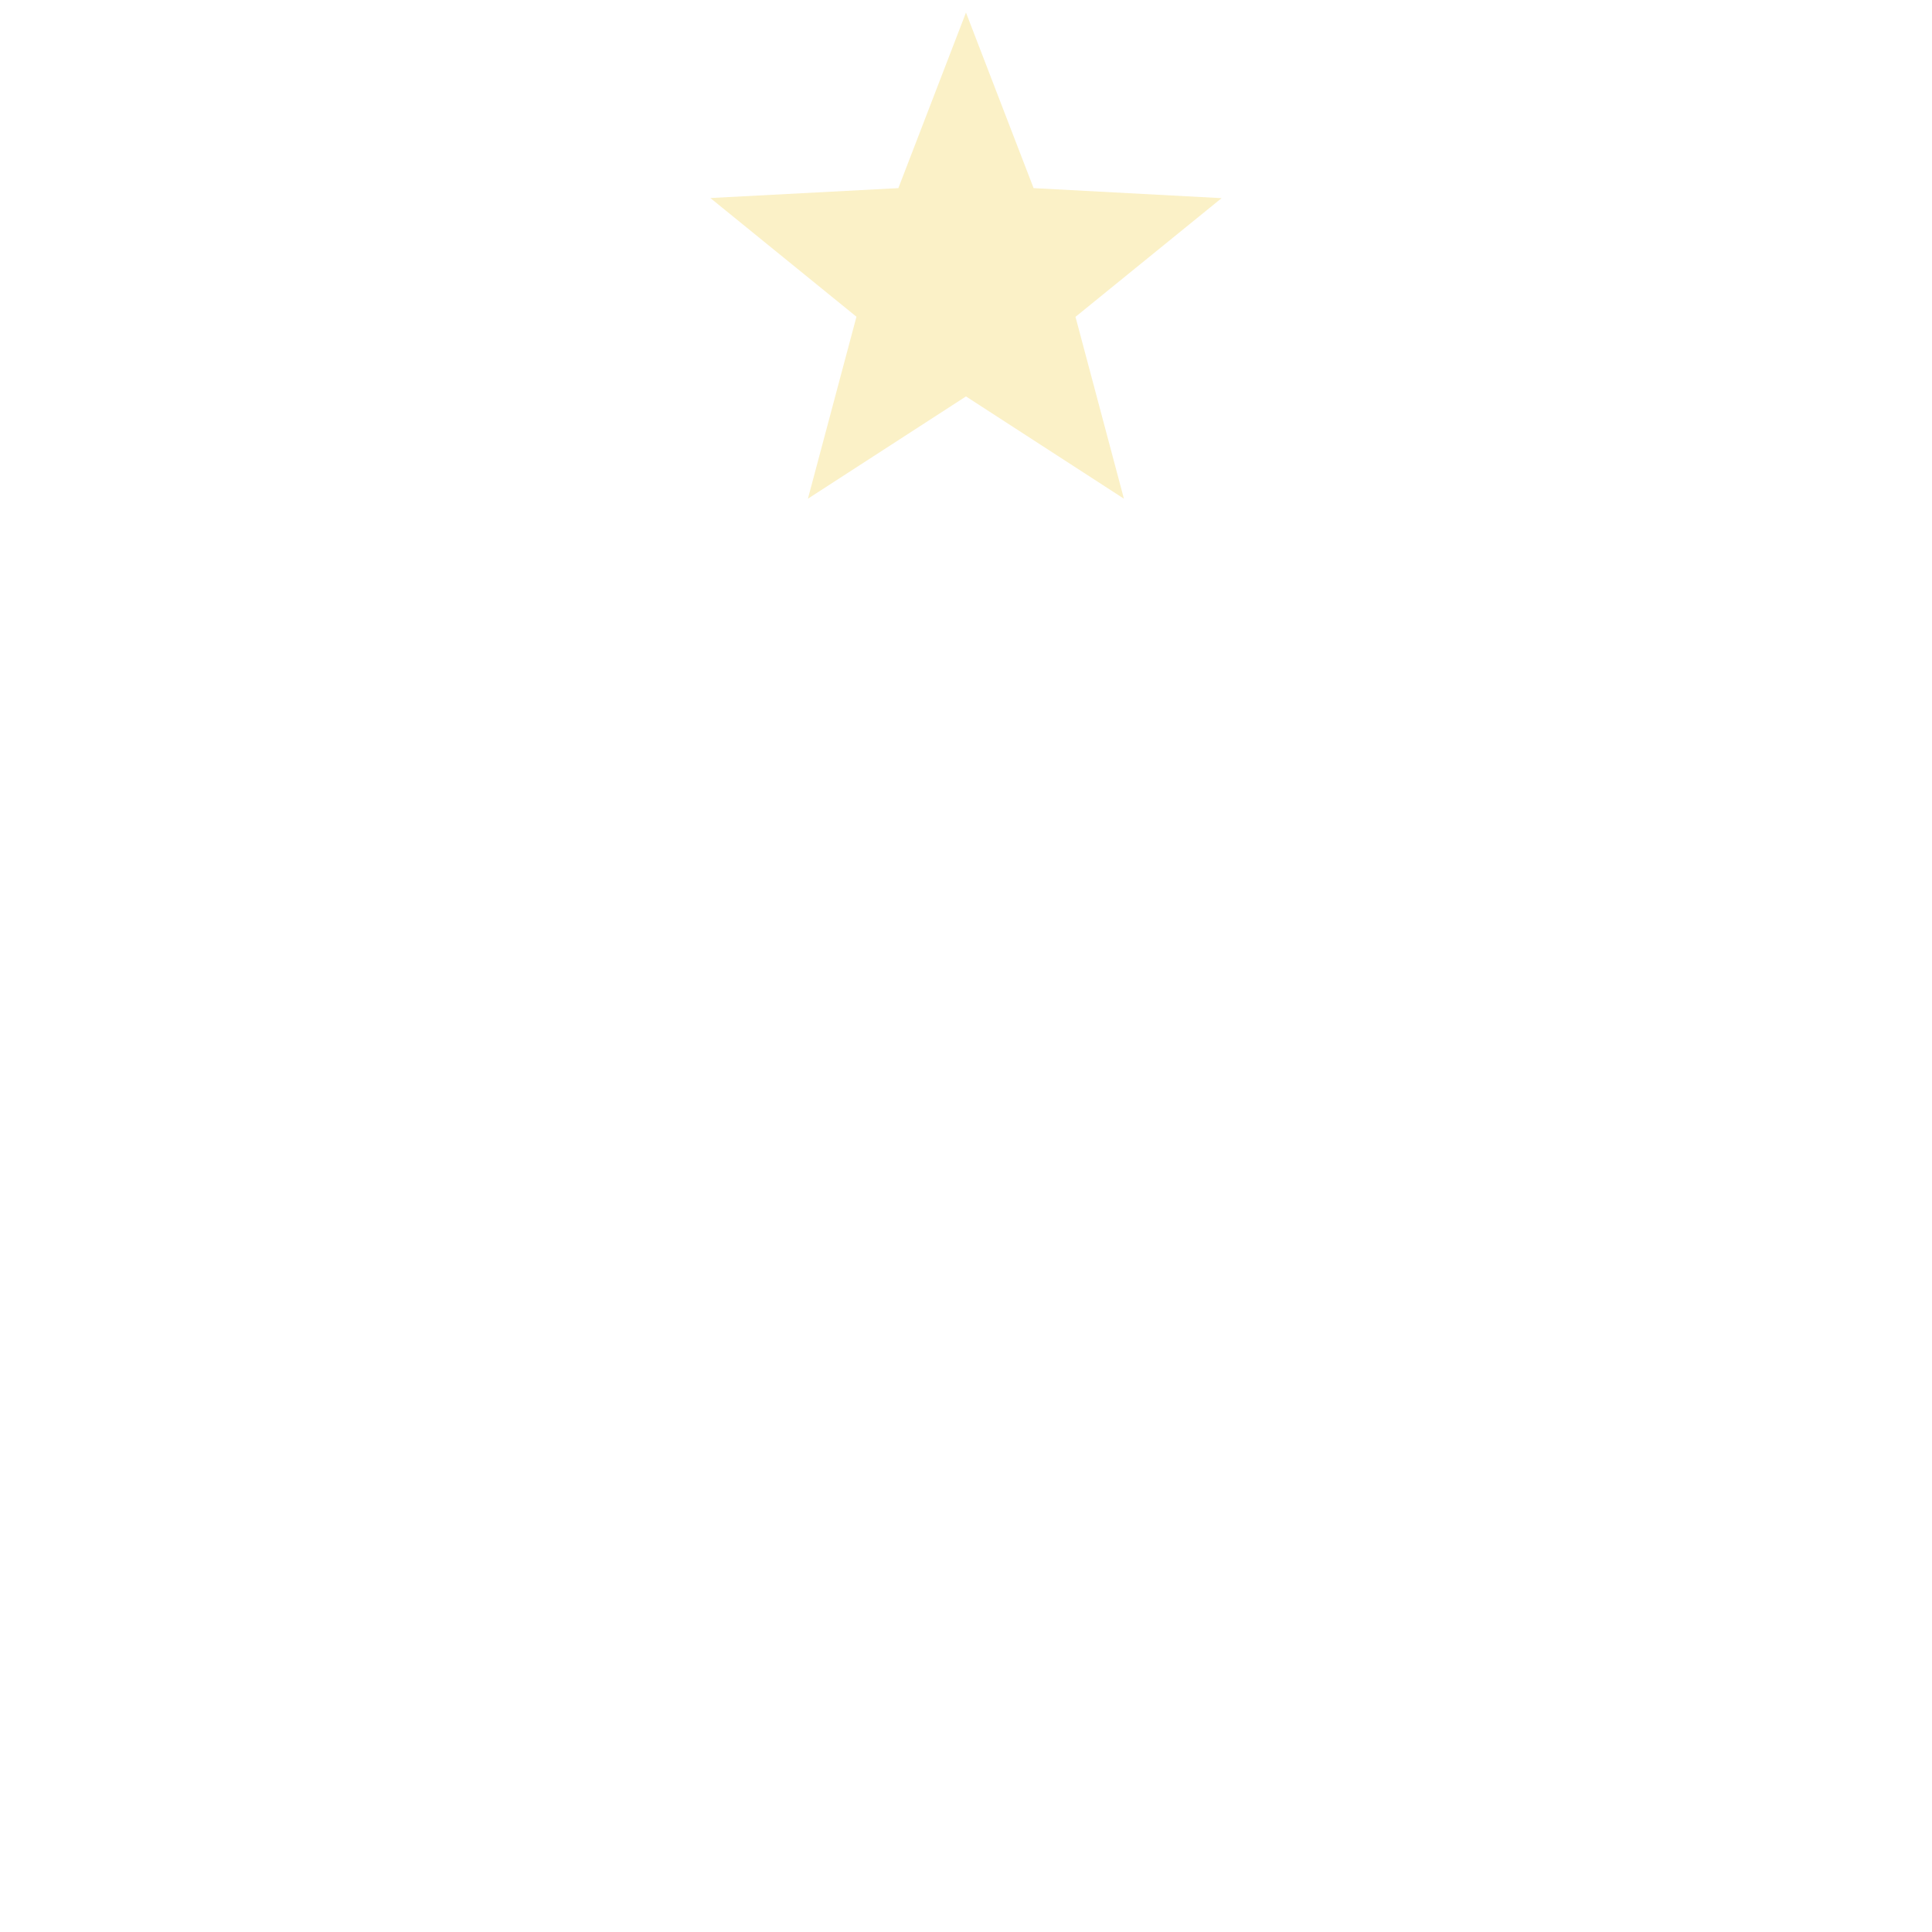
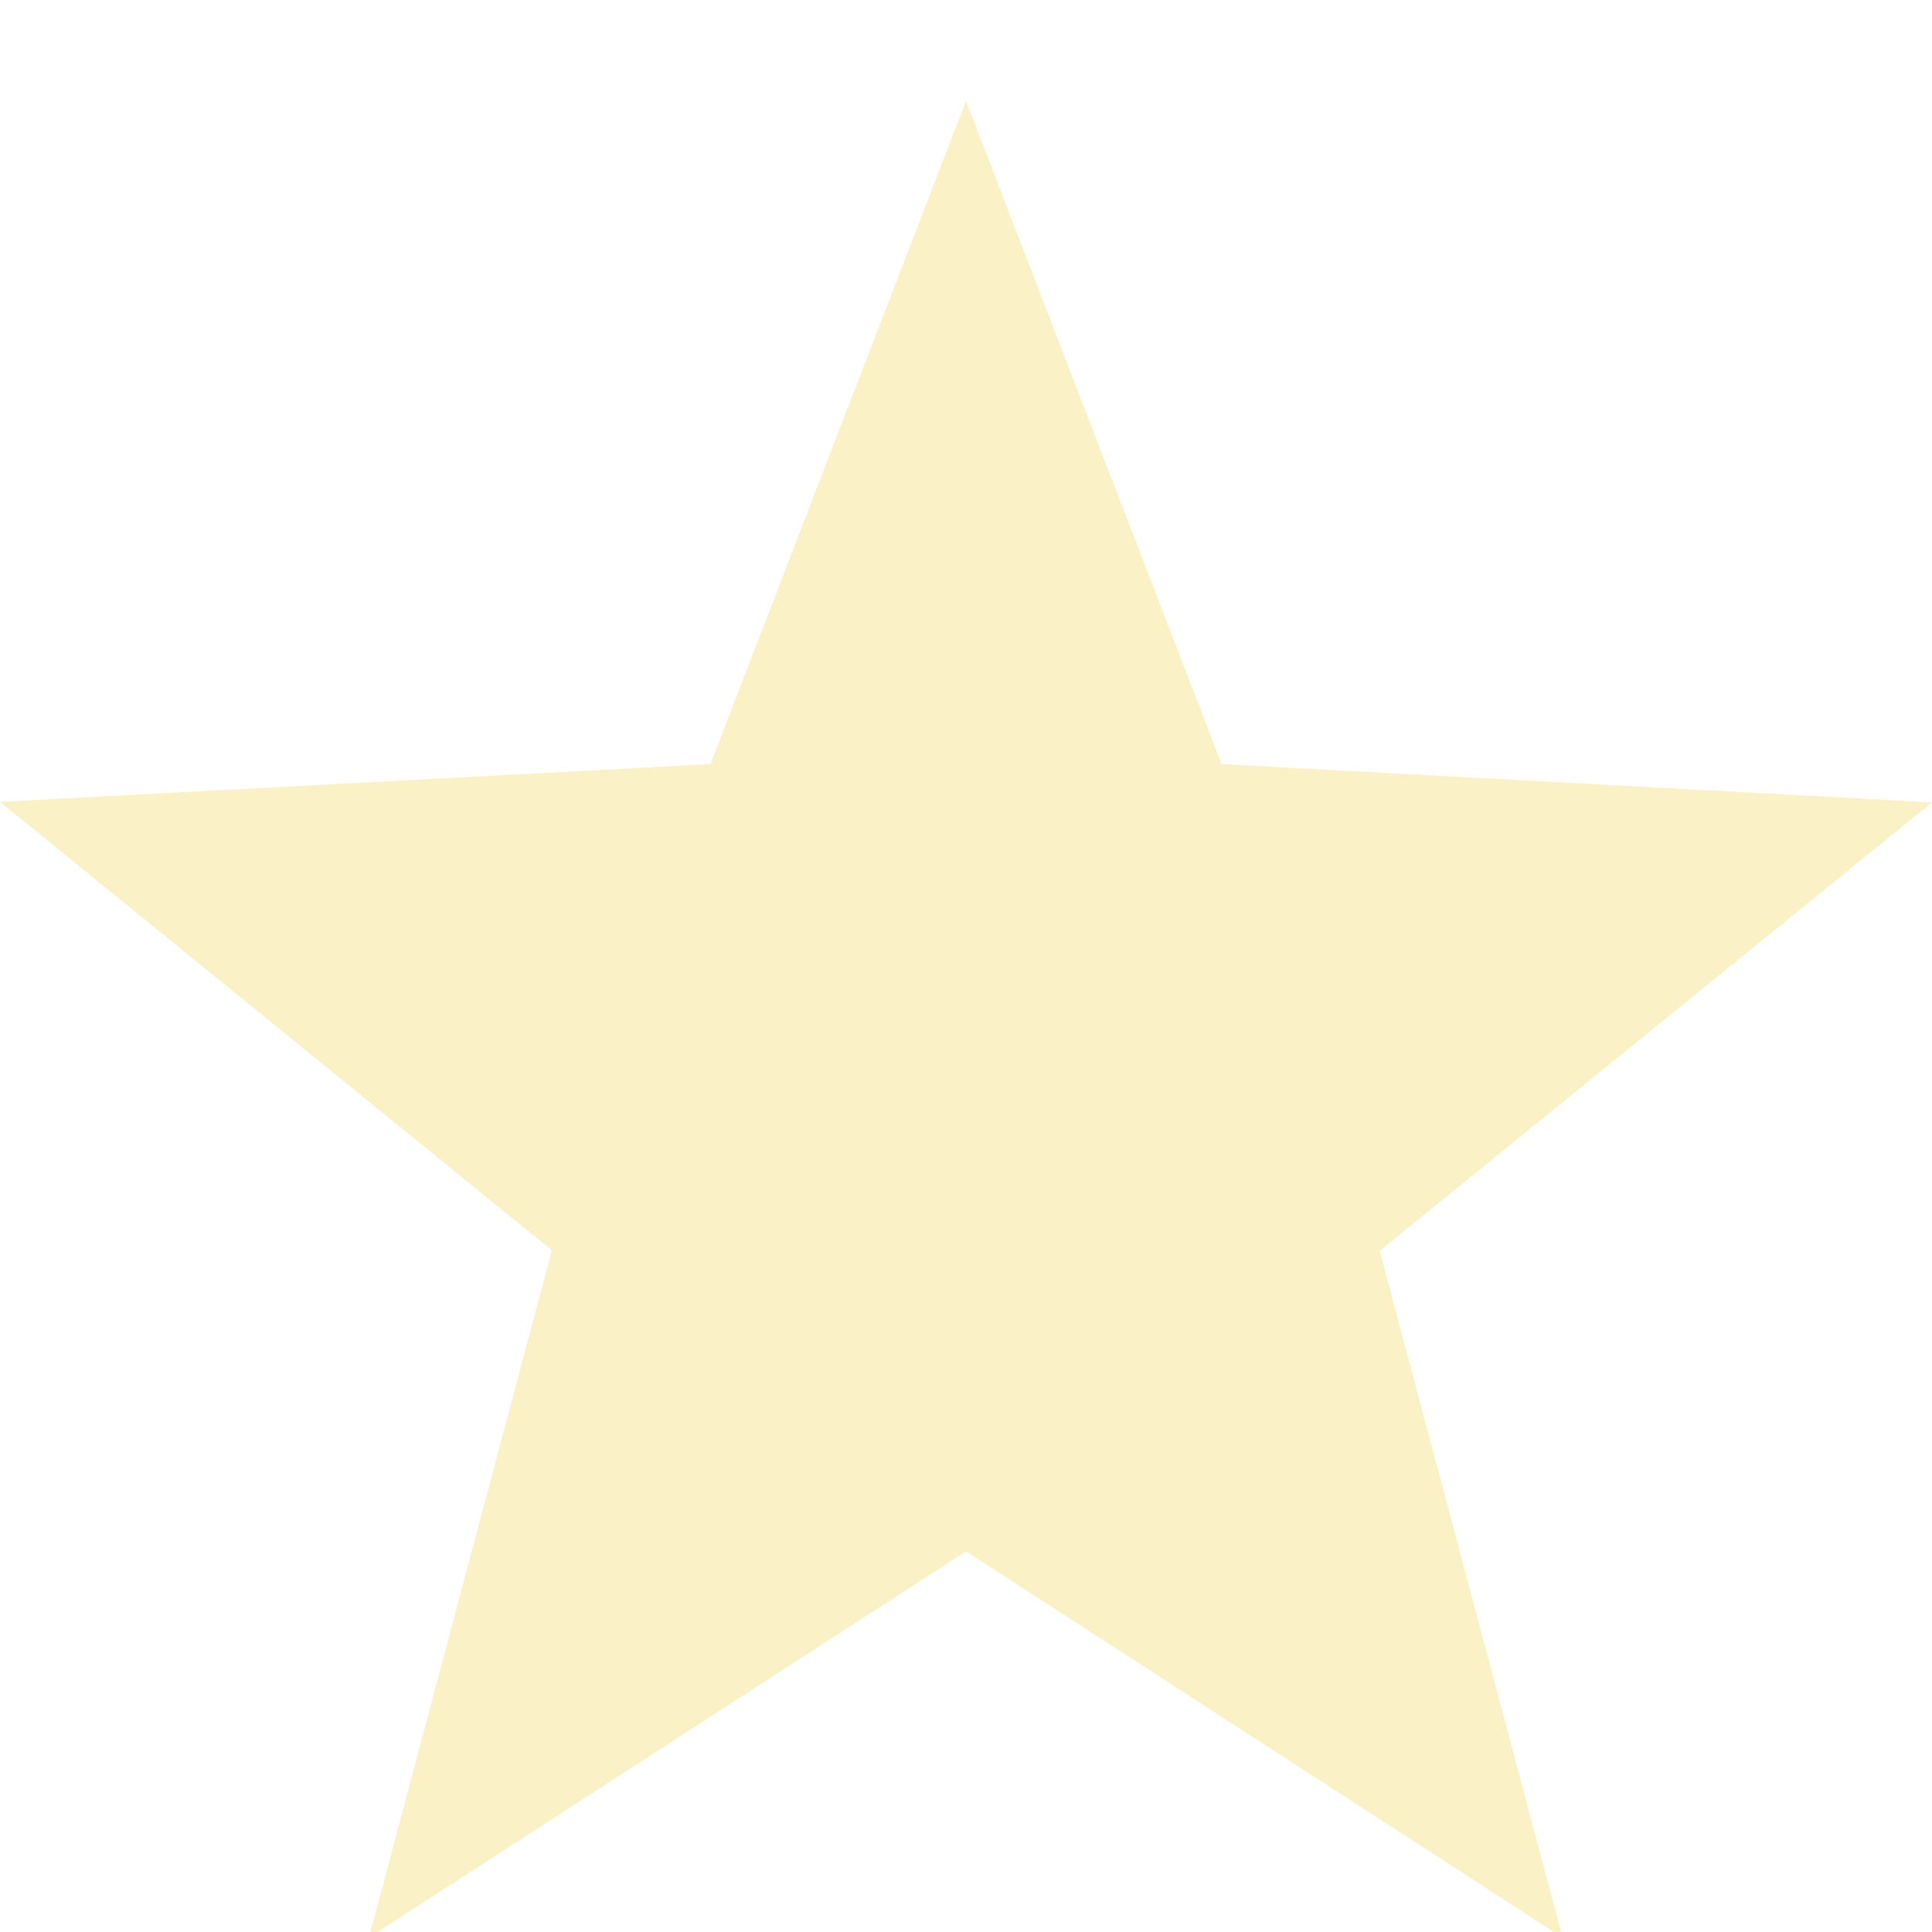
- <svg height="16">
-   <path d="M0 0h4.233v4.233H0z" fill="none" />
-   <path d="M2.117.104l-.56 1.454L0 1.64l1.21.983L.808 4.13l1.309-.847 1.308.847-.401-1.506 1.21-.983-1.557-.083z" fill="#fbf1c7" />
+ <svg xmlns="http://www.w3.org/2000/svg" width="16" height="16" viewBox="0 0 16 16">
+   <path fill-rule="nonzero" fill="rgb(98.431%, 94.51%, 78.039%)" fill-opacity="1" d="M 8 0.836 L 5.883 6.328 L 0 6.641 L 4.57 10.355 L 3.055 16.047 L 8 12.848 L 12.941 16.047 L 11.426 10.359 L 16 6.645 L 10.117 6.328 Z M 8 0.836 " />
</svg>
